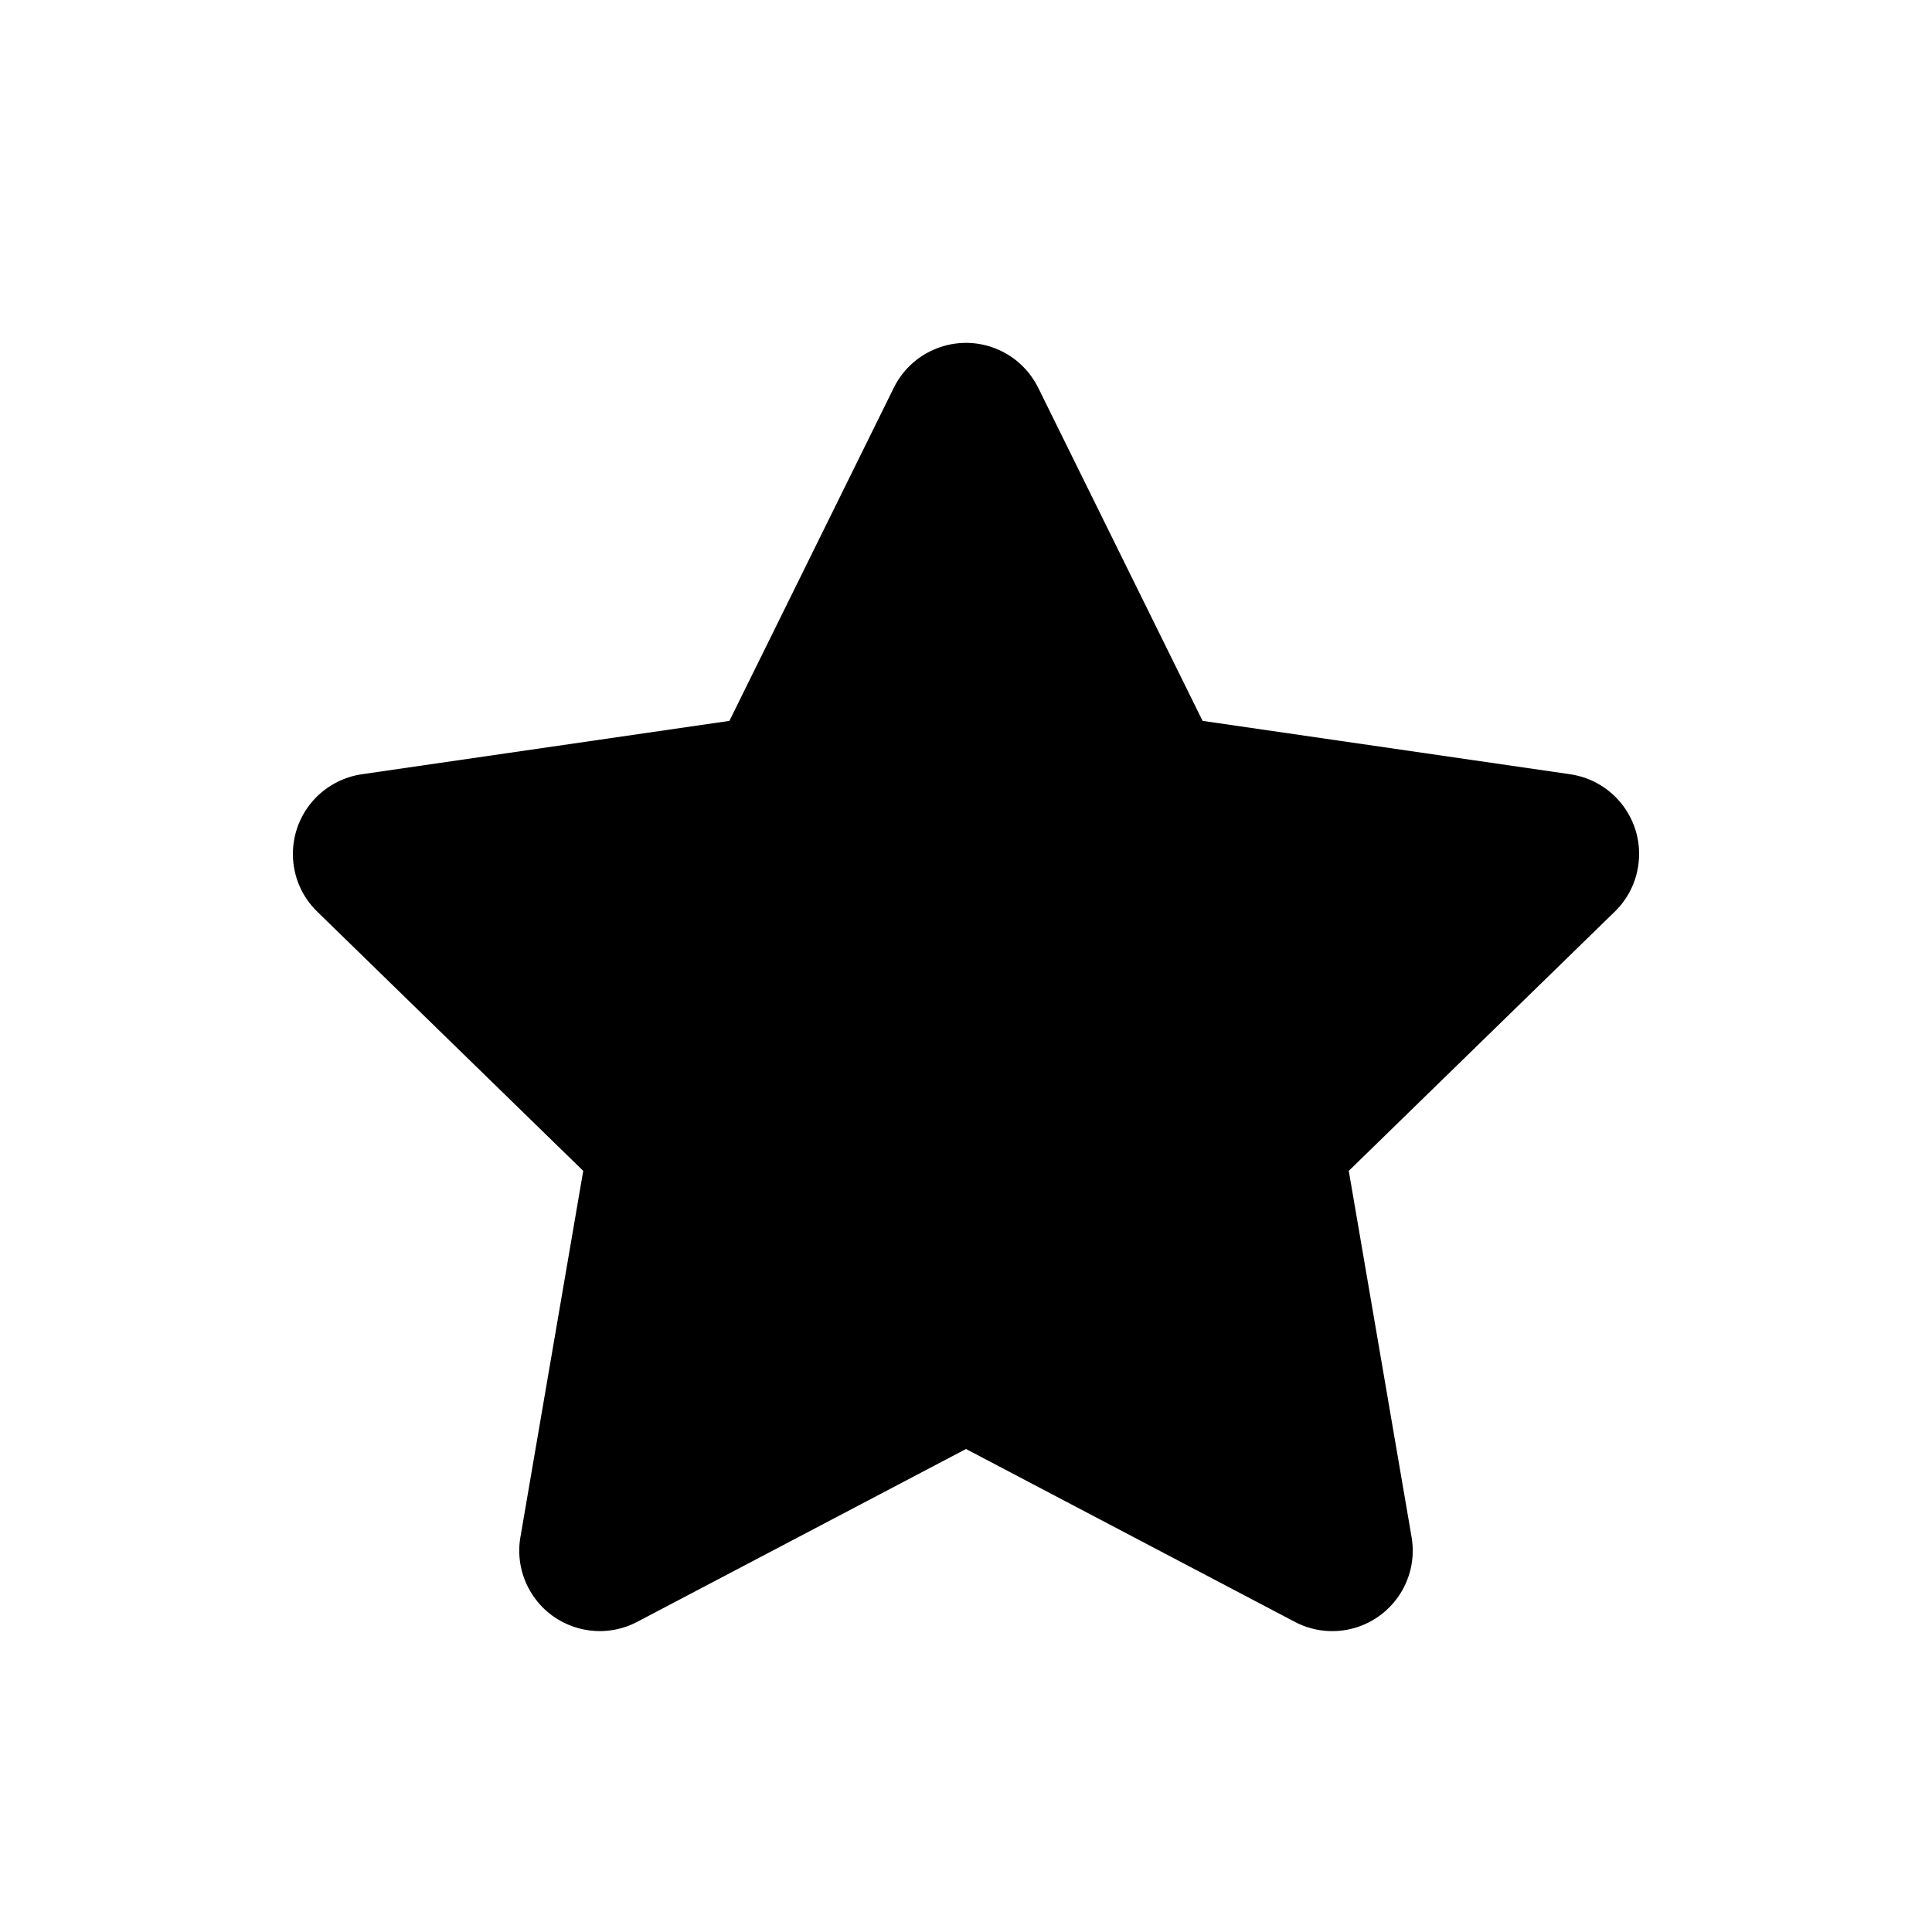
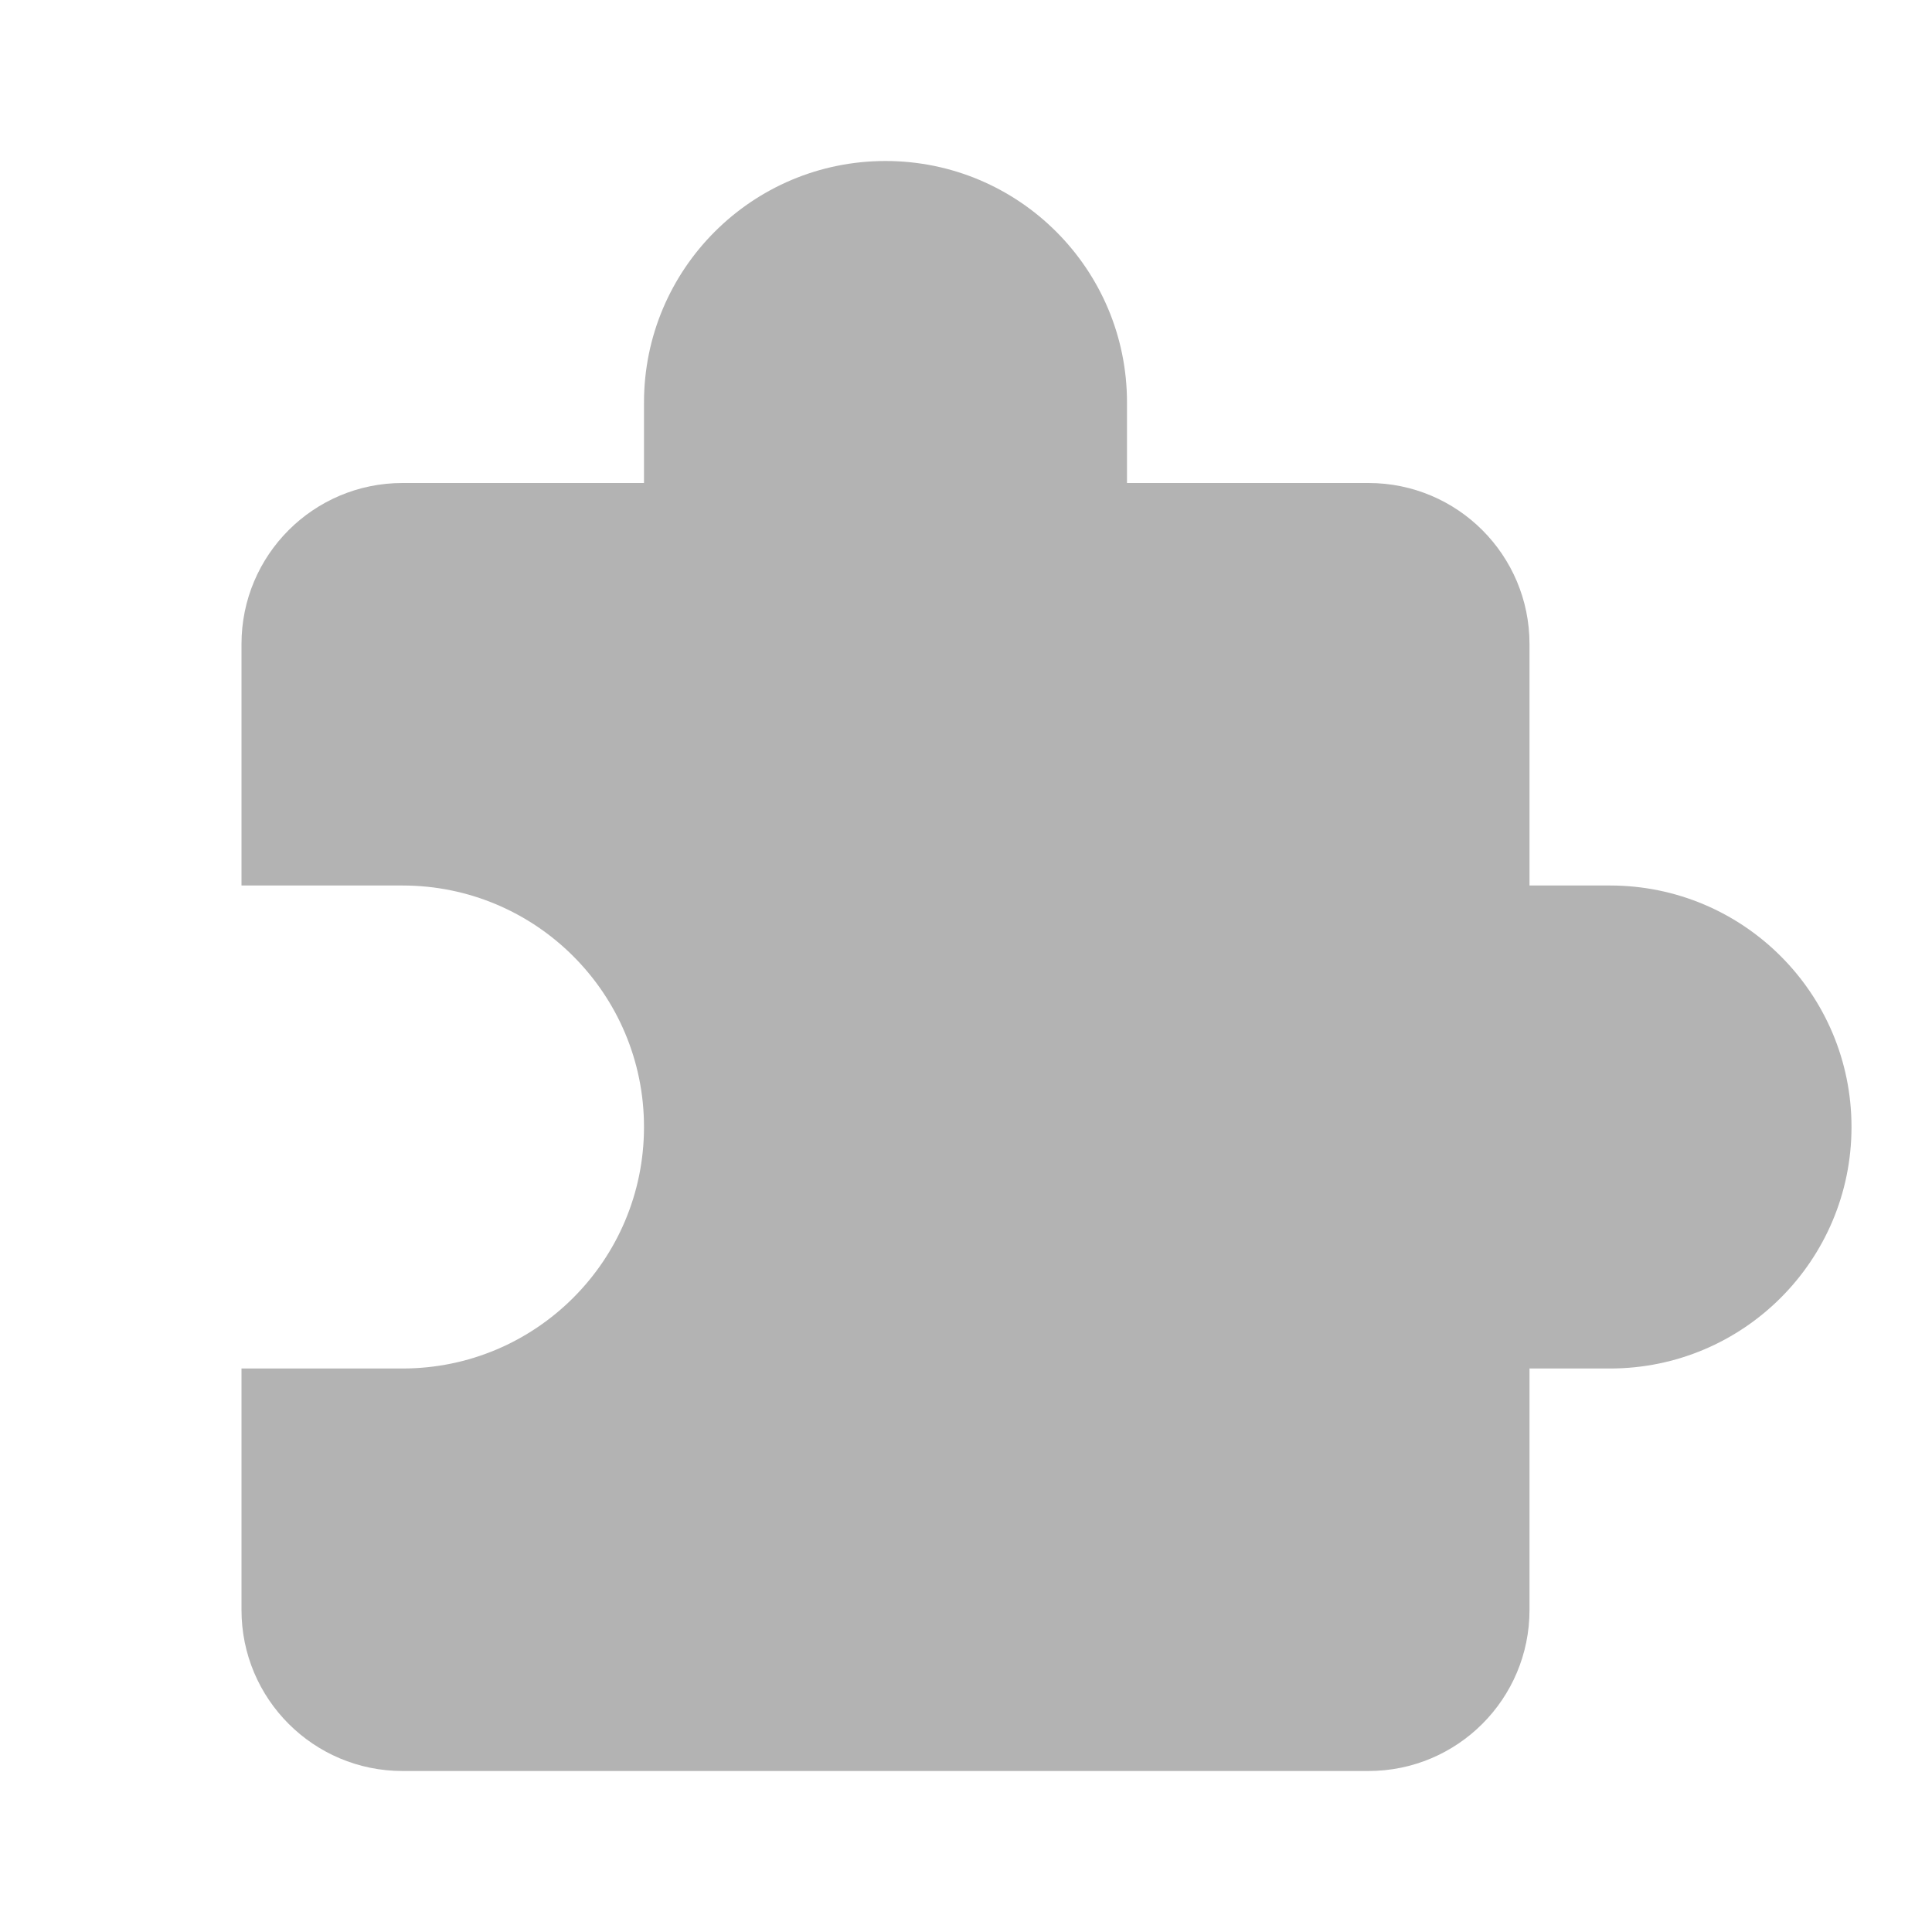
<svg xmlns="http://www.w3.org/2000/svg" width="24px" height="24px" viewBox="0 0 24 24" version="1.1">
  <g stroke="none" stroke-width="1" fill="none" fill-rule="evenodd">
-     <polygon points="0 0 24 0 24 24 0 24" opacity="0" />
-     <path d="M12,18 L7.916,20.147 C7.427,20.404 6.822,20.216 6.565,19.727 C6.463,19.533 6.427,19.31 6.465,19.093 L7.245,14.545 L3.94,11.324 C3.545,10.939 3.537,10.306 3.922,9.91 C4.076,9.753 4.277,9.65 4.495,9.618 L9.061,8.955 L11.103,4.817 C11.348,4.322 11.947,4.118 12.443,4.363 C12.64,4.46 12.799,4.62 12.897,4.817 L14.939,8.955 L19.505,9.618 C20.052,9.698 20.431,10.205 20.351,10.752 C20.32,10.97 20.217,11.171 20.06,11.324 L16.755,14.545 L17.535,19.093 C17.629,19.637 17.263,20.154 16.719,20.248 C16.502,20.285 16.279,20.25 16.084,20.147 L12,18 Z" fill="#000000" />
+     <rect opacity="0" x="0" y="0" width="24" height="24" />
+     <path d="M19,11 L20,11 C21.657,11 23,12.343 23,14 C23,15.657 21.657,17 20,17 L19,17 L19,20 C19,21.105 18.105,22 17,22 L5,22 C3.895,22 3,21.105 3,20 L3,17 L5,17 C6.657,17 8,15.657 8,14 C8,12.343 6.657,11 5,11 L3,11 L3,8 C3,6.895 3.895,6 5,6 L8,6 L8,5 C8,3.343 9.343,2 11,2 C12.657,2 14,3.343 14,5 L14,6 L17,6 C18.105,6 19,6.895 19,8 L19,11 Z" fill="#000000" opacity="0.3" />
  </g>
</svg>
